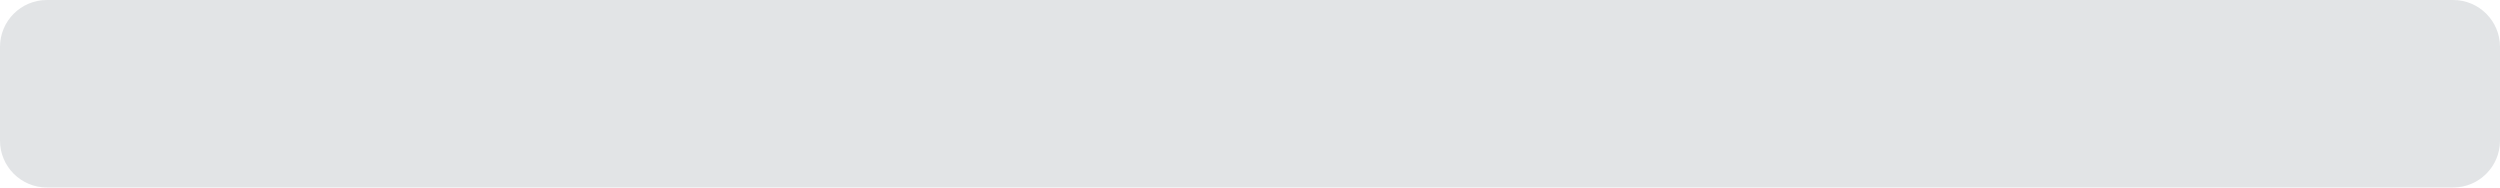
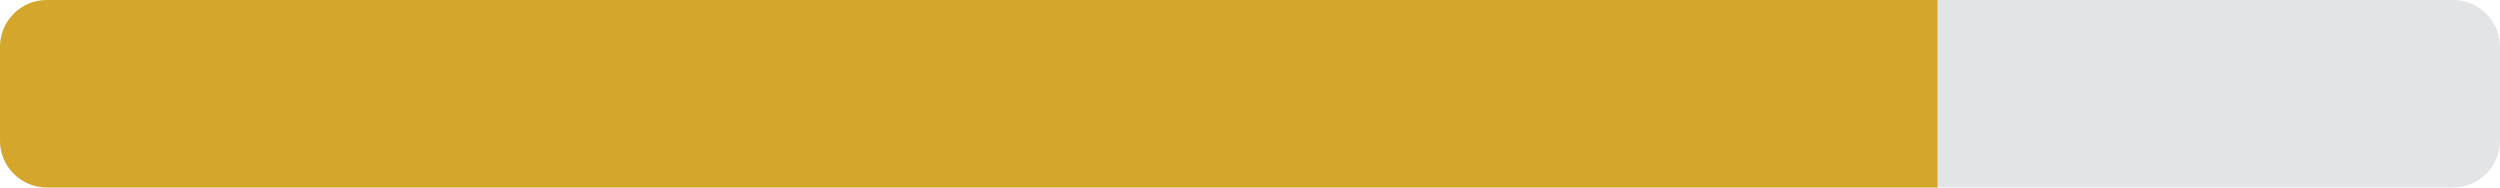
- <svg xmlns="http://www.w3.org/2000/svg" width="160" height="12" viewBox="0 0 160 12" role="img" aria-label="azure avm-res-storage-storageaccount: 0 of 63 variables covered (not started)">
+ <svg xmlns="http://www.w3.org/2000/svg" width="160" height="12" viewBox="0 0 160 12" role="img" aria-label="azure avm-res-storage-storageaccount: 49 of 63 variables covered (partial)">
  <clipPath id="r">
    <rect width="160" height="12" rx="3" />
  </clipPath>
  <g clip-path="url(#r)">
    <rect width="160" height="12" fill="#8c959f" fill-opacity="0.25" />
+     <rect width="124" height="12" fill="#d4a72c" />
  </g>
</svg>
